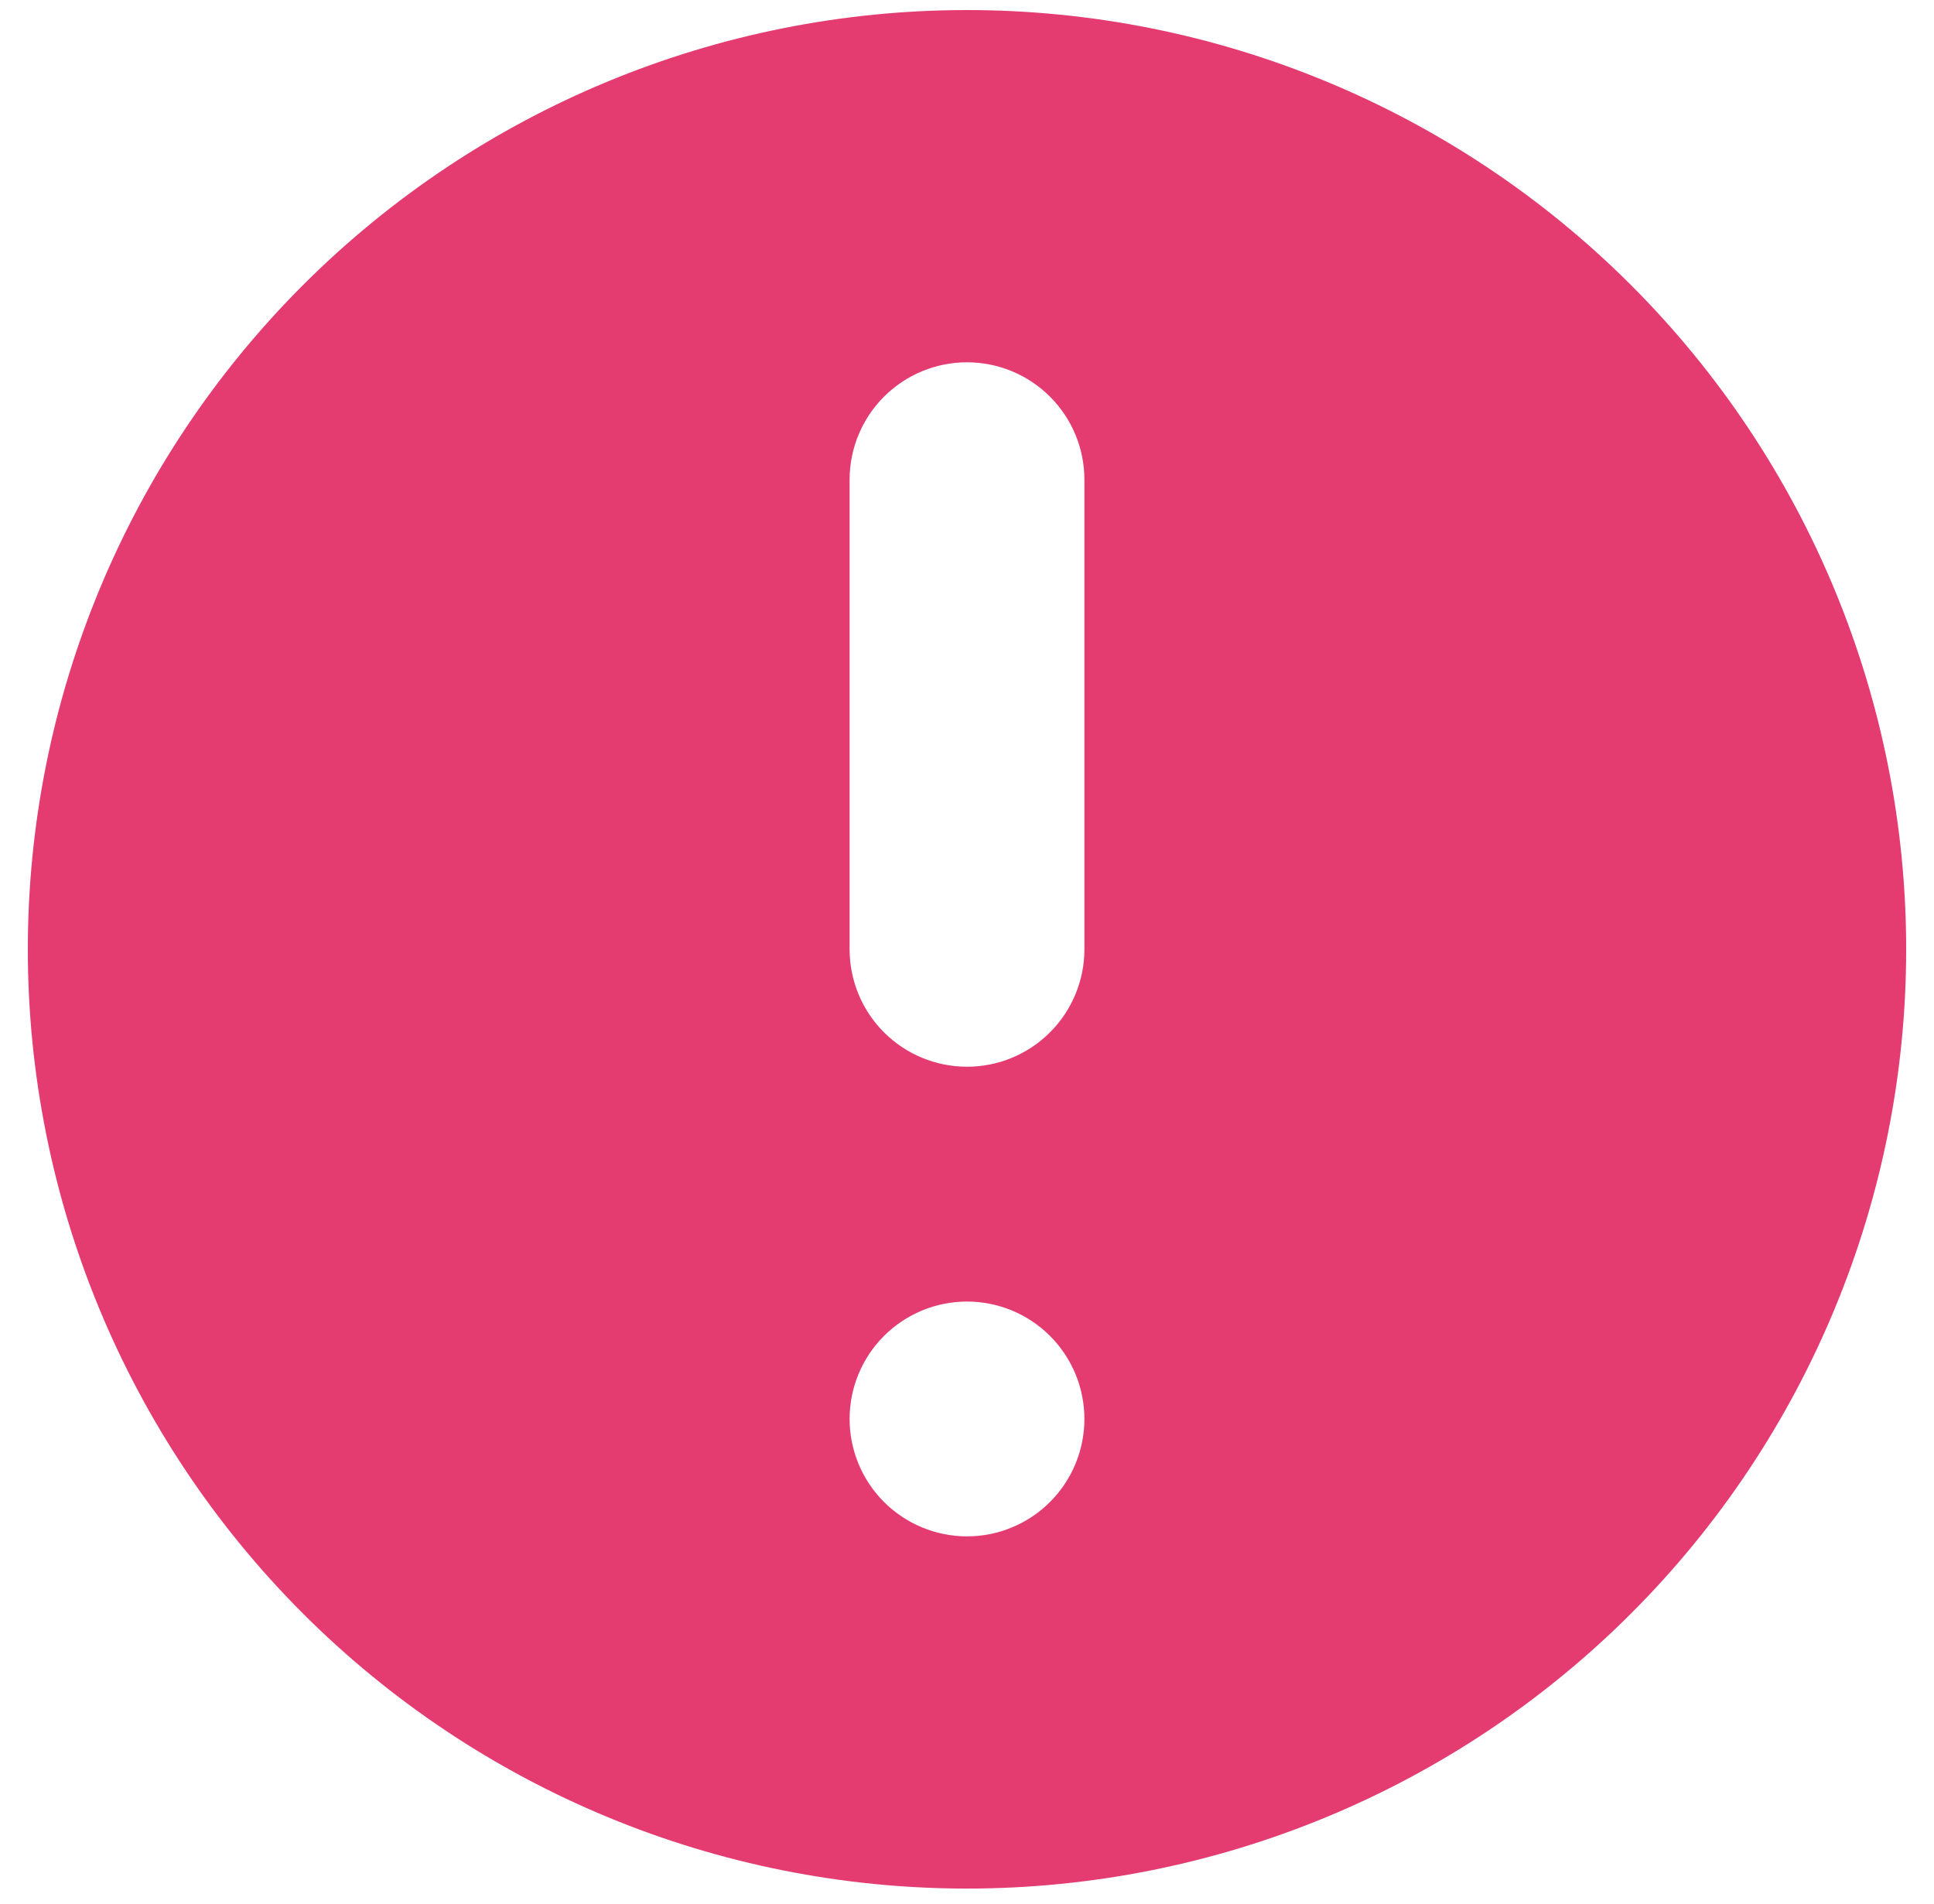
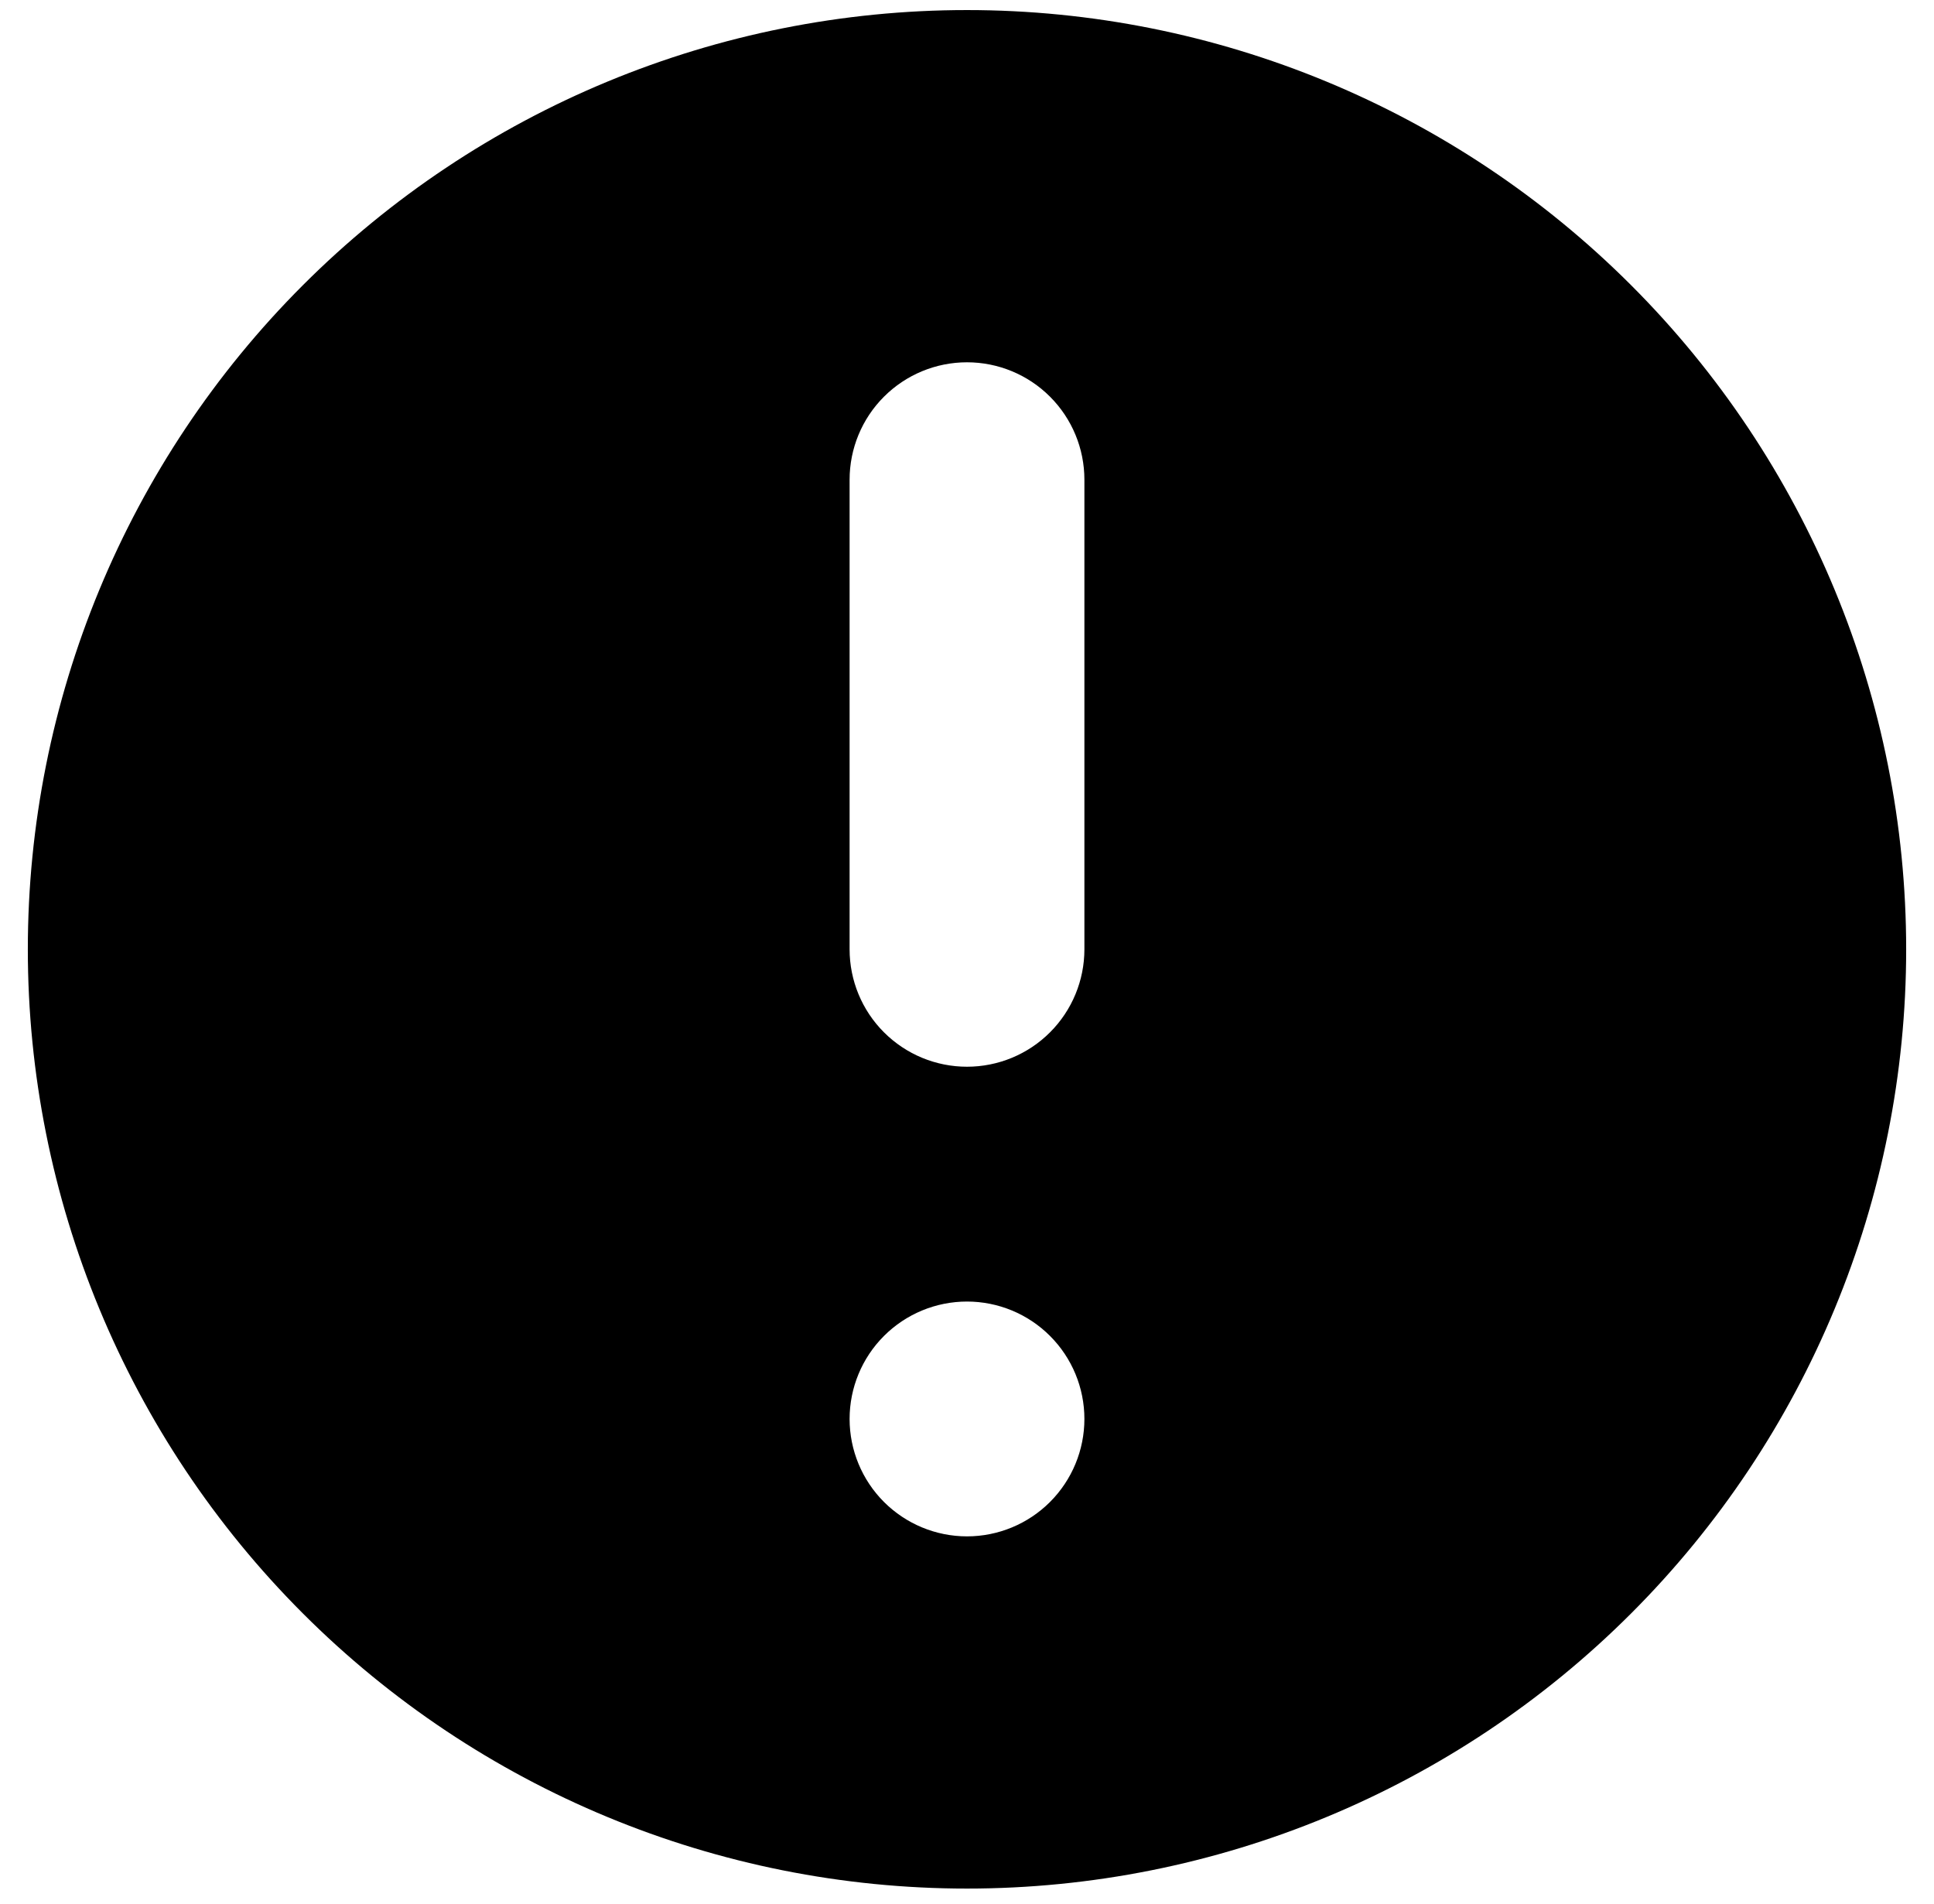
<svg xmlns="http://www.w3.org/2000/svg" width="64" height="63" viewBox="0 0 64 63" fill="none">
-   <path fill-rule="evenodd" clip-rule="evenodd" d="M63.079 31.412C63.079 39.655 59.805 47.56 53.976 53.388C48.148 59.217 40.243 62.491 32 62.491C23.757 62.491 15.852 59.217 10.024 53.388C4.195 47.56 0.921 39.655 0.921 31.412C0.921 23.169 4.195 15.264 10.024 9.436C15.852 3.607 23.757 0.333 32 0.333C40.243 0.333 48.148 3.607 53.976 9.436C59.805 15.264 63.079 23.169 63.079 31.412ZM35.885 46.952C35.885 47.982 35.476 48.97 34.747 49.699C34.019 50.427 33.03 50.837 32 50.837C30.97 50.837 29.982 50.427 29.253 49.699C28.524 48.97 28.115 47.982 28.115 46.952C28.115 45.921 28.524 44.933 29.253 44.205C29.982 43.476 30.97 43.067 32 43.067C33.03 43.067 34.019 43.476 34.747 44.205C35.476 44.933 35.885 45.921 35.885 46.952ZM32 11.988C30.97 11.988 29.982 12.397 29.253 13.126C28.524 13.854 28.115 14.842 28.115 15.873V31.412C28.115 32.442 28.524 33.431 29.253 34.159C29.982 34.888 30.97 35.297 32 35.297C33.03 35.297 34.019 34.888 34.747 34.159C35.476 33.431 35.885 32.442 35.885 31.412V15.873C35.885 14.842 35.476 13.854 34.747 13.126C34.019 12.397 33.03 11.988 32 11.988Z" fill="#E43B70" />
+   <path fill-rule="evenodd" clip-rule="evenodd" d="M63.079 31.412C63.079 39.655 59.805 47.56 53.976 53.388C48.148 59.217 40.243 62.491 32 62.491C23.757 62.491 15.852 59.217 10.024 53.388C4.195 47.56 0.921 39.655 0.921 31.412C0.921 23.169 4.195 15.264 10.024 9.436C15.852 3.607 23.757 0.333 32 0.333C40.243 0.333 48.148 3.607 53.976 9.436C59.805 15.264 63.079 23.169 63.079 31.412ZM35.885 46.952C35.885 47.982 35.476 48.97 34.747 49.699C34.019 50.427 33.03 50.837 32 50.837C30.97 50.837 29.982 50.427 29.253 49.699C28.524 48.97 28.115 47.982 28.115 46.952C28.115 45.921 28.524 44.933 29.253 44.205C29.982 43.476 30.97 43.067 32 43.067C33.03 43.067 34.019 43.476 34.747 44.205C35.476 44.933 35.885 45.921 35.885 46.952ZM32 11.988C30.97 11.988 29.982 12.397 29.253 13.126C28.524 13.854 28.115 14.842 28.115 15.873V31.412C28.115 32.442 28.524 33.431 29.253 34.159C29.982 34.888 30.97 35.297 32 35.297C33.03 35.297 34.019 34.888 34.747 34.159C35.476 33.431 35.885 32.442 35.885 31.412V15.873C35.885 14.842 35.476 13.854 34.747 13.126C34.019 12.397 33.03 11.988 32 11.988Z" fill="currentColor" />
</svg>
